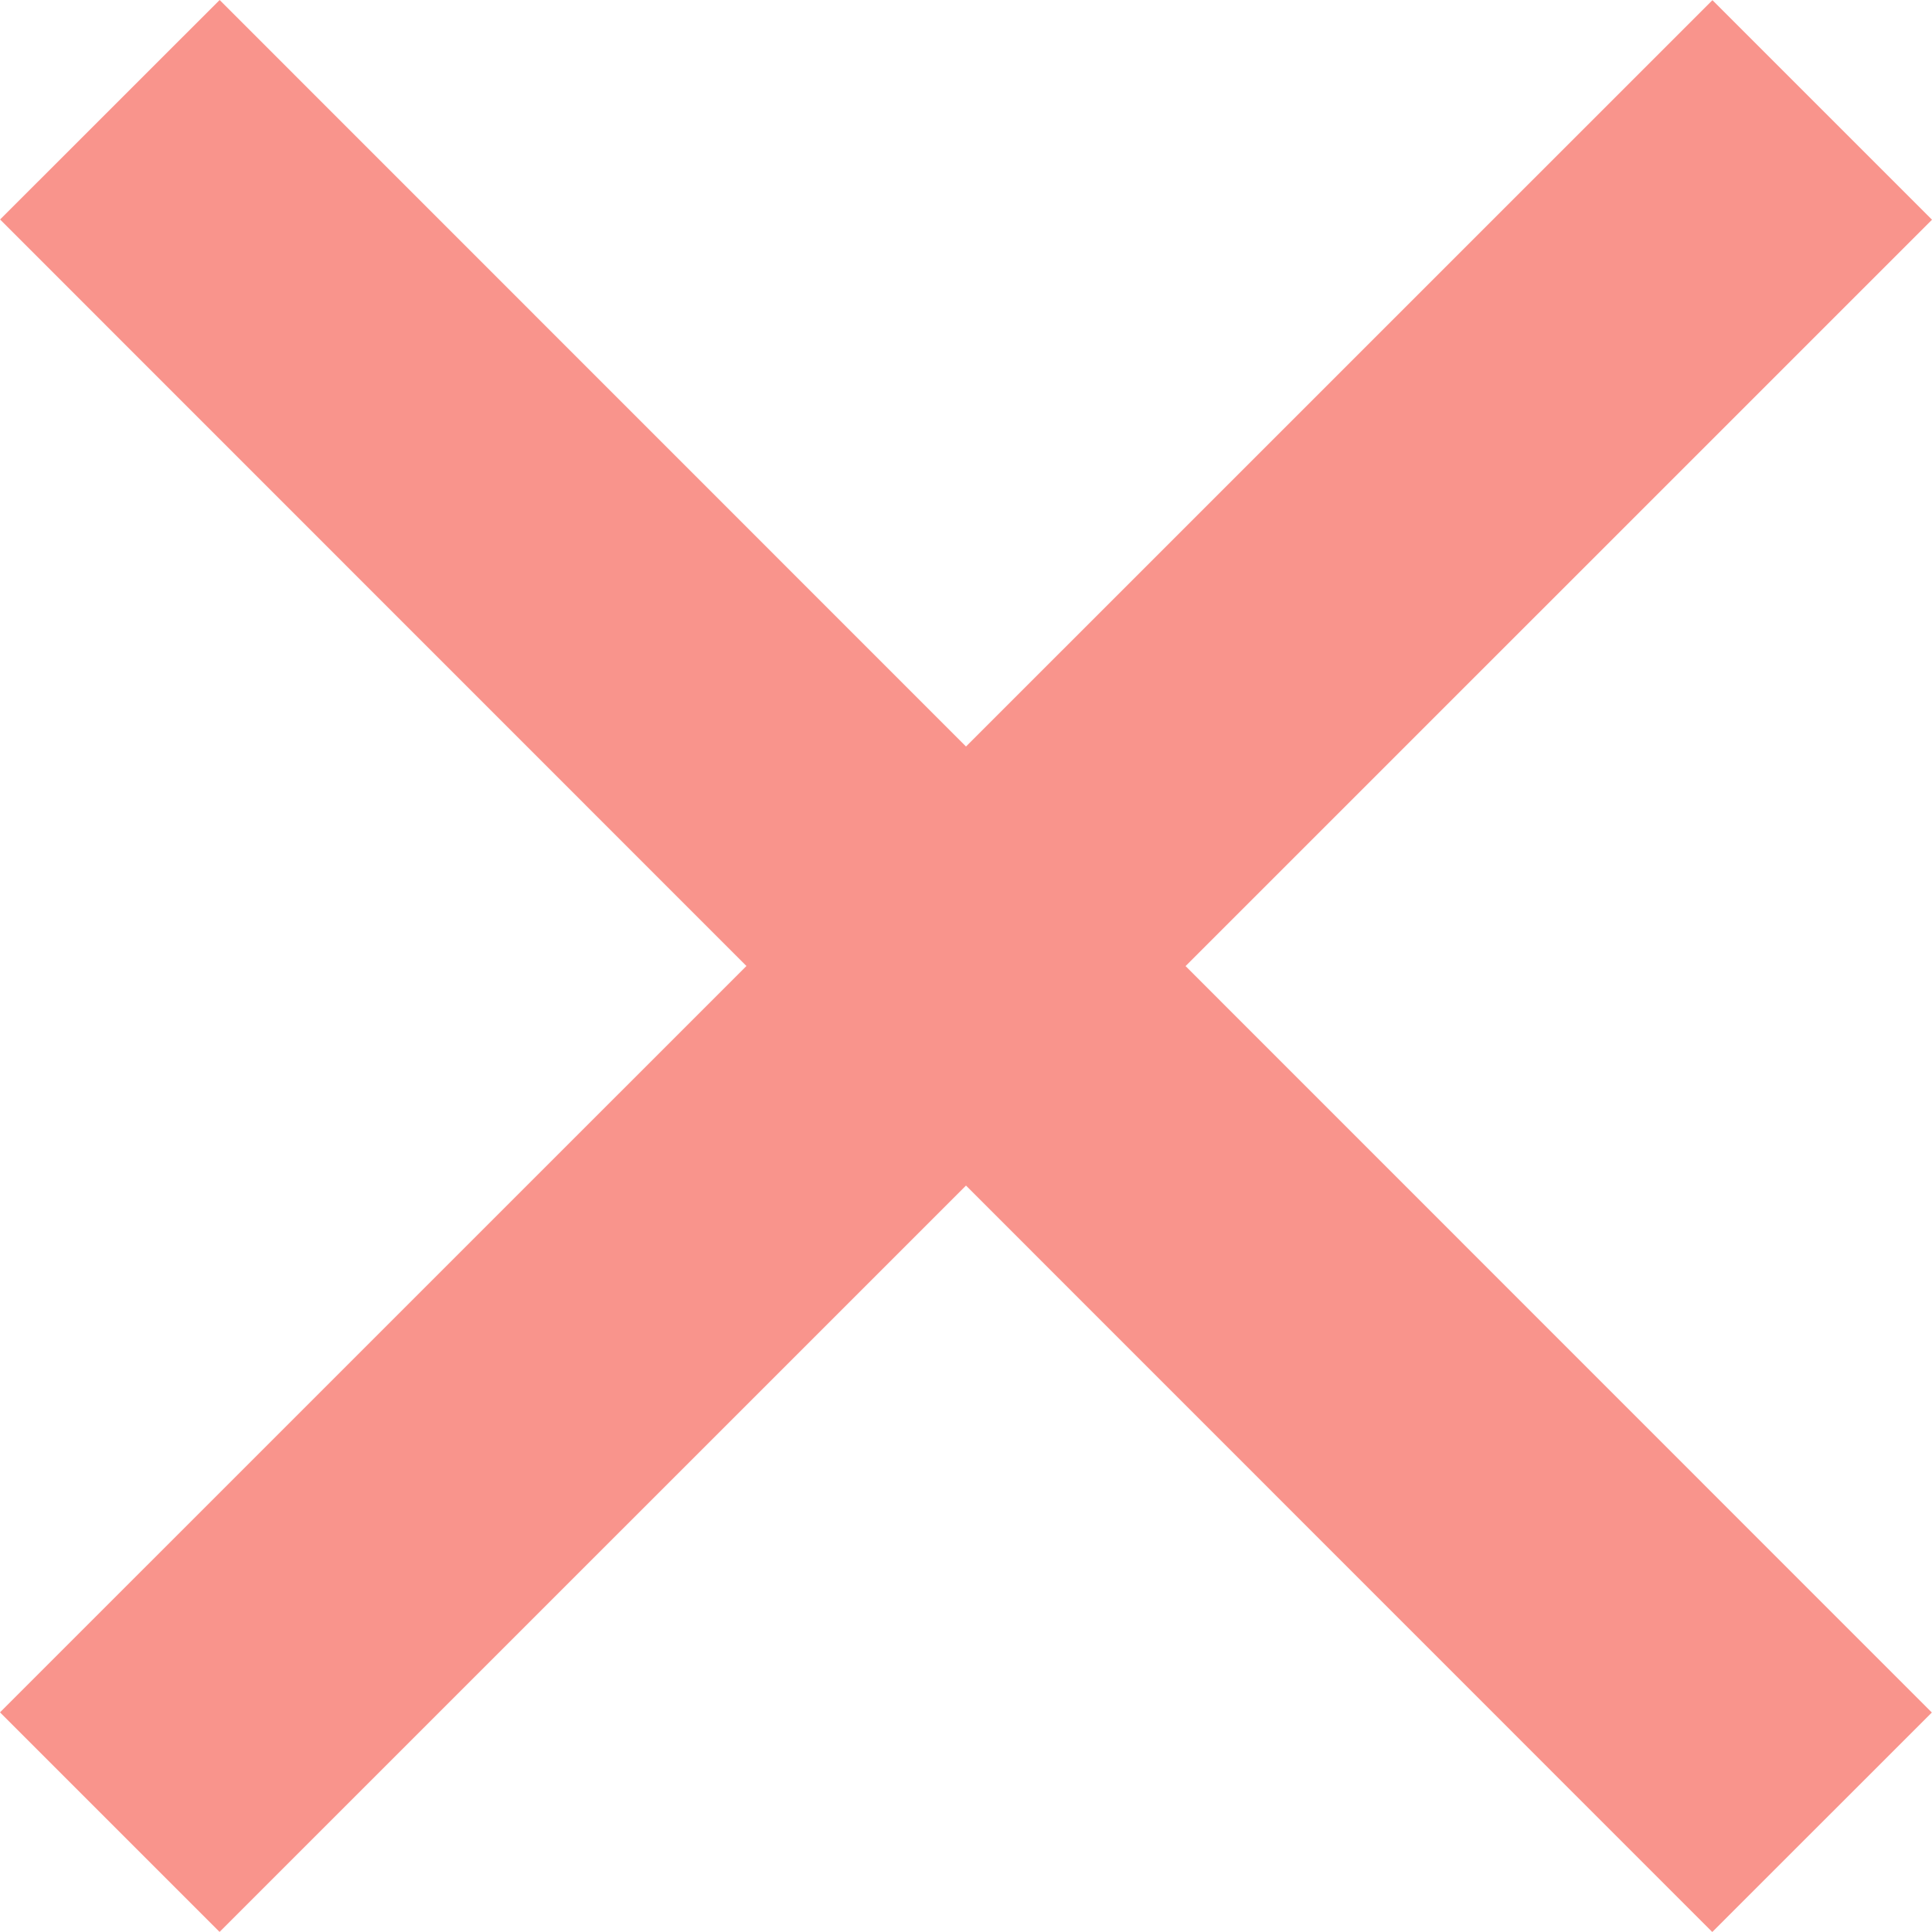
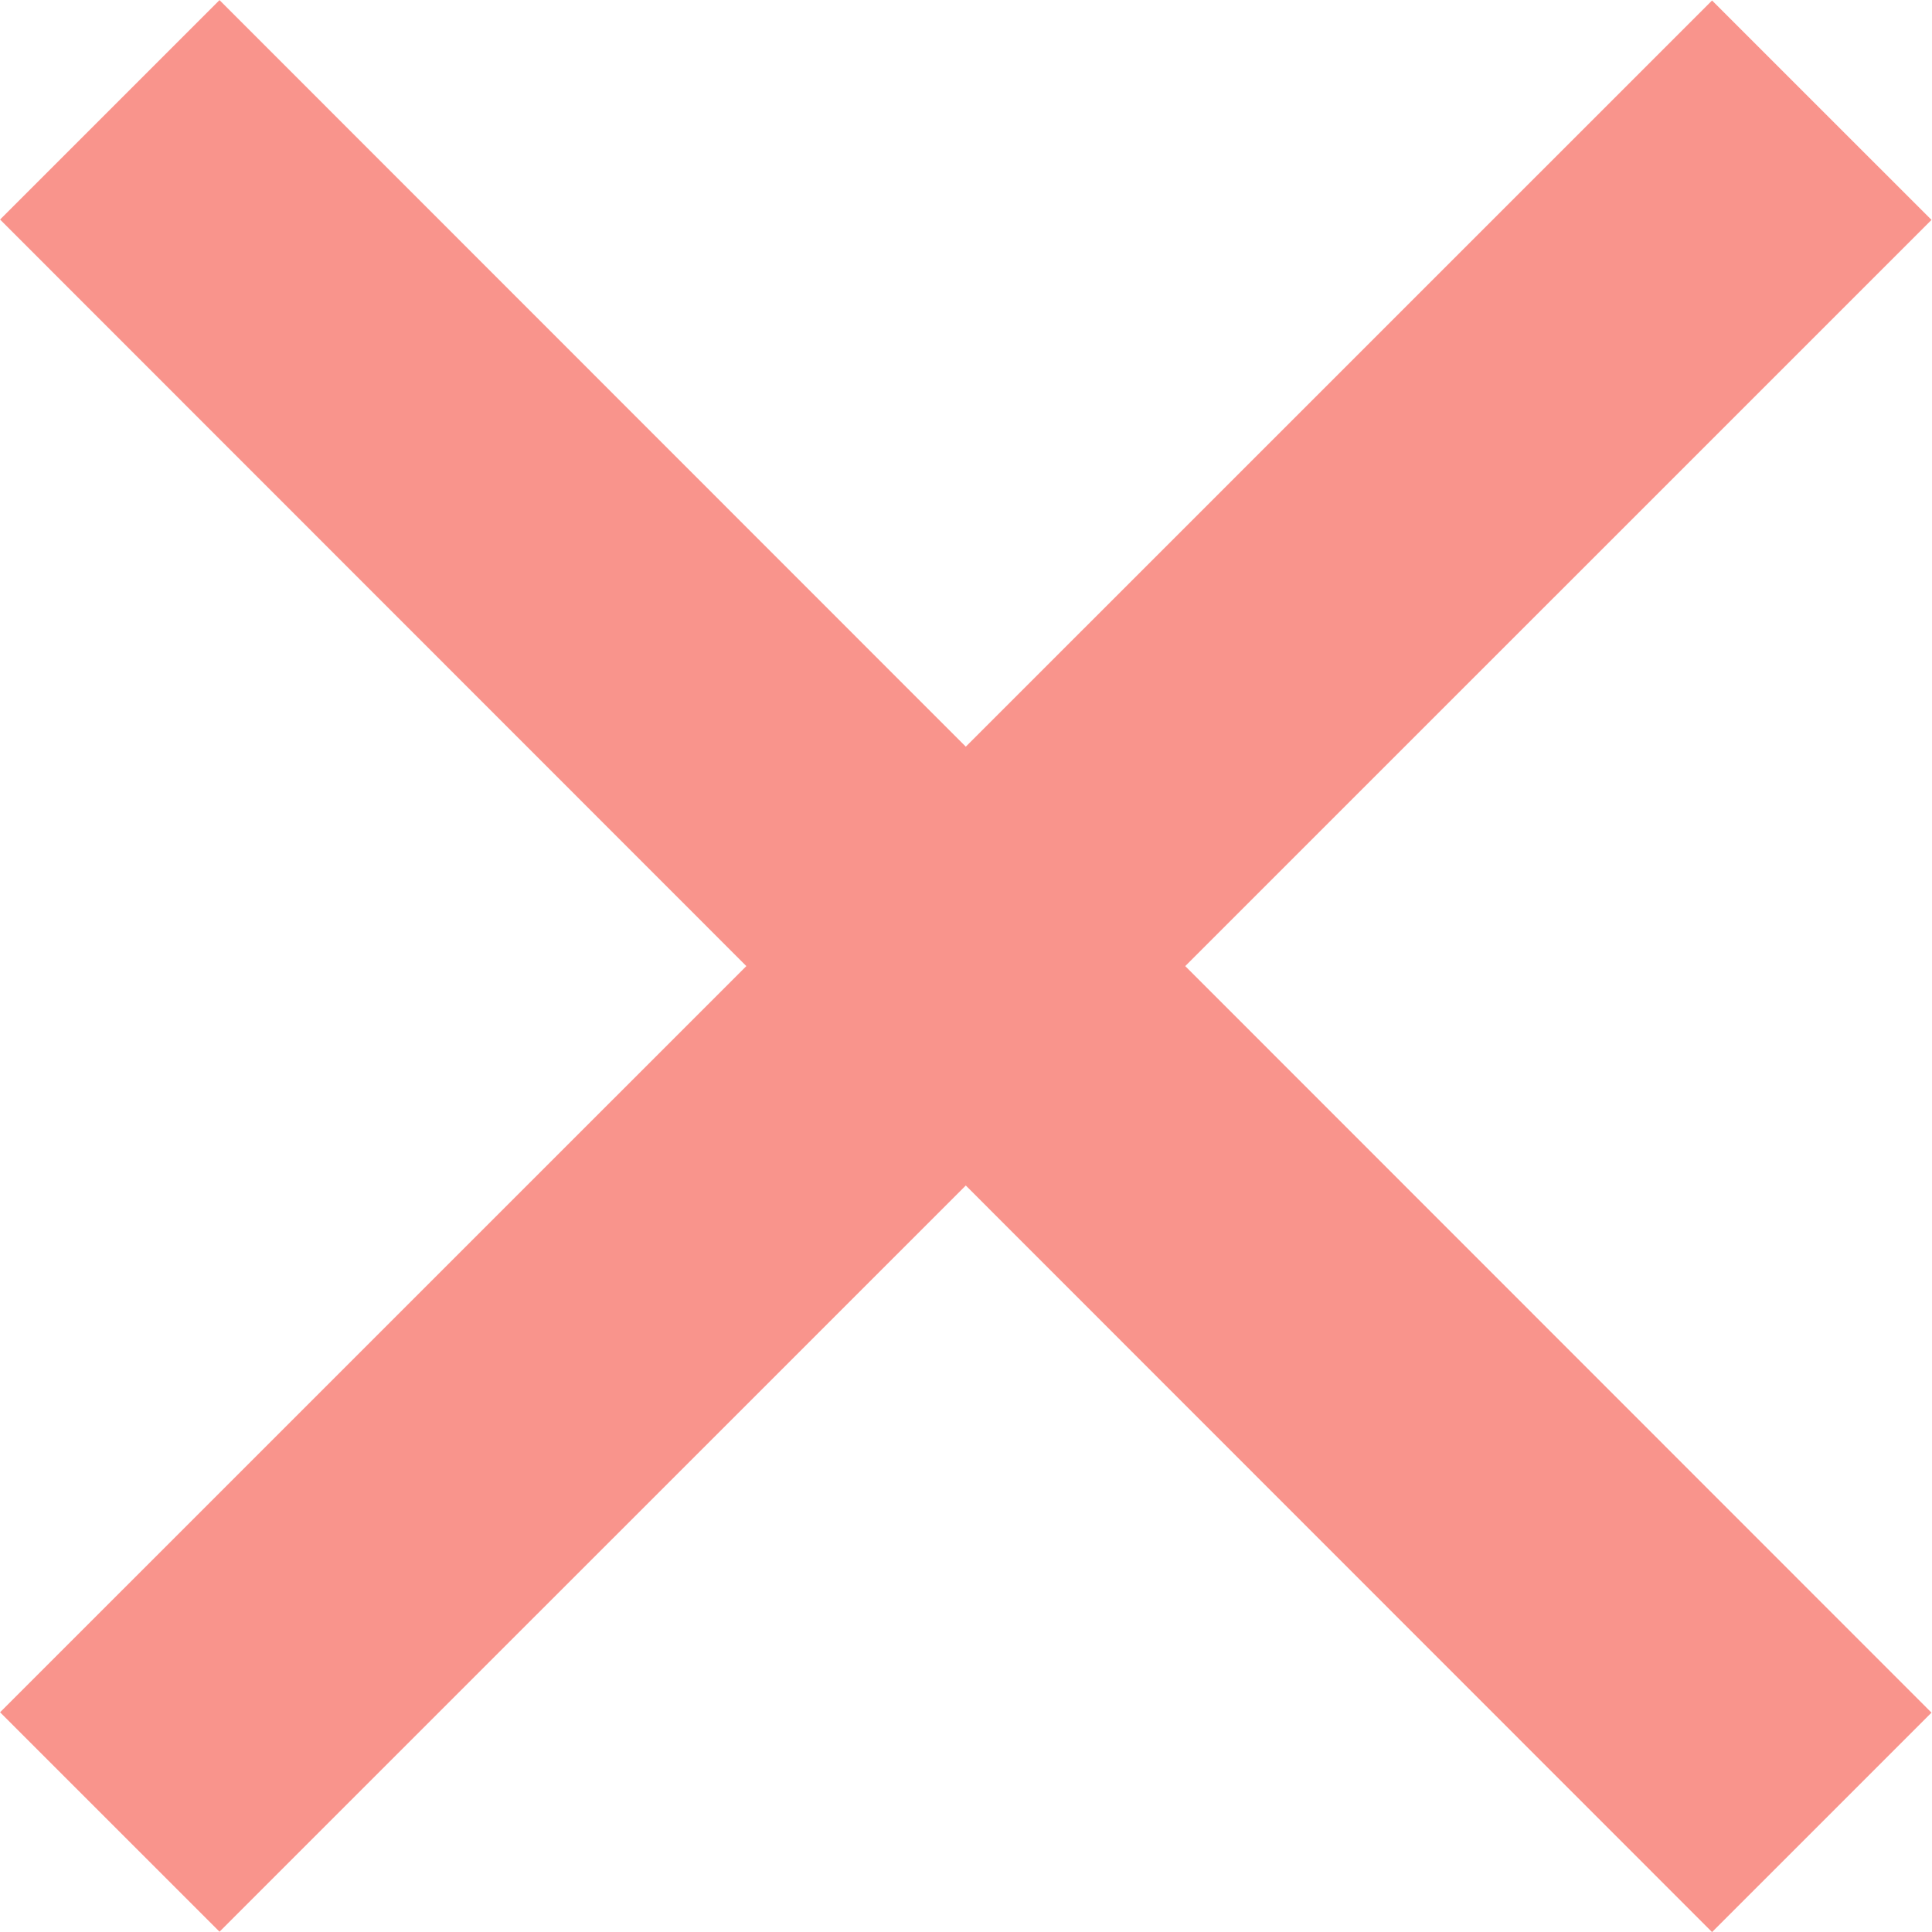
- <svg xmlns="http://www.w3.org/2000/svg" contentScriptType="application/ecmascript" contentStyleType="text/css" enable-background="new 0 0 48 48" height="48px" id="????????_1" preserveAspectRatio="xMidYMid meet" style="fill:#000000" version="1.1" viewBox="0 0 48 48" width="48px" x="0px" xml:space="preserve" y="0px" zoomAndPan="magnify">
+ <svg xmlns="http://www.w3.org/2000/svg" contentScriptType="application/ecmascript" contentStyleType="text/css" enable-background="new 0 0 48 48" height="8" id="????????_1" preserveAspectRatio="xMidYMid meet" style="fill:#000000" version="1.1" viewBox="0 0 8 8" width="8" x="0px" xml:space="preserve" y="0px" zoomAndPan="magnify">
  <defs id="defs11" />
-   <g id="g3" transform="matrix(1.542758,0,0,1.54259,-13.02674,-13.02145)">
-     <path style="fill:#f44336;fill-opacity:0.57" d="M 5.457 0 L 0.002 5.453 L 18.545 24 L 0 42.543 L 5.455 47.998 L 24 29.455 L 42.541 48 L 47.996 42.547 L 29.455 24.002 L 48 5.459 L 42.545 0.004 L 24 18.547 L 5.457 0 z " transform="matrix(0.6481897,0,0,0.6482606,8.4438,8.441293)" id="rect5" />
+   <g id="g3" transform="matrix(1.542758,0,0,1.54259,-13.02674,-53.02145)">
+     <path style="fill:#f44336;fill-opacity:0.57" d="m 9.033,34.372 -0.589,0.589 2.003,2.004 -2.003,2.003 0.589,0.589 2.003,-2.003 2.003,2.004 0.589,-0.589 -2.003,-2.004 2.003,-2.003 -0.589,-0.589 -2.003,2.003 -2.003,-2.004 z" id="rect5" />
  </g>
</svg>
